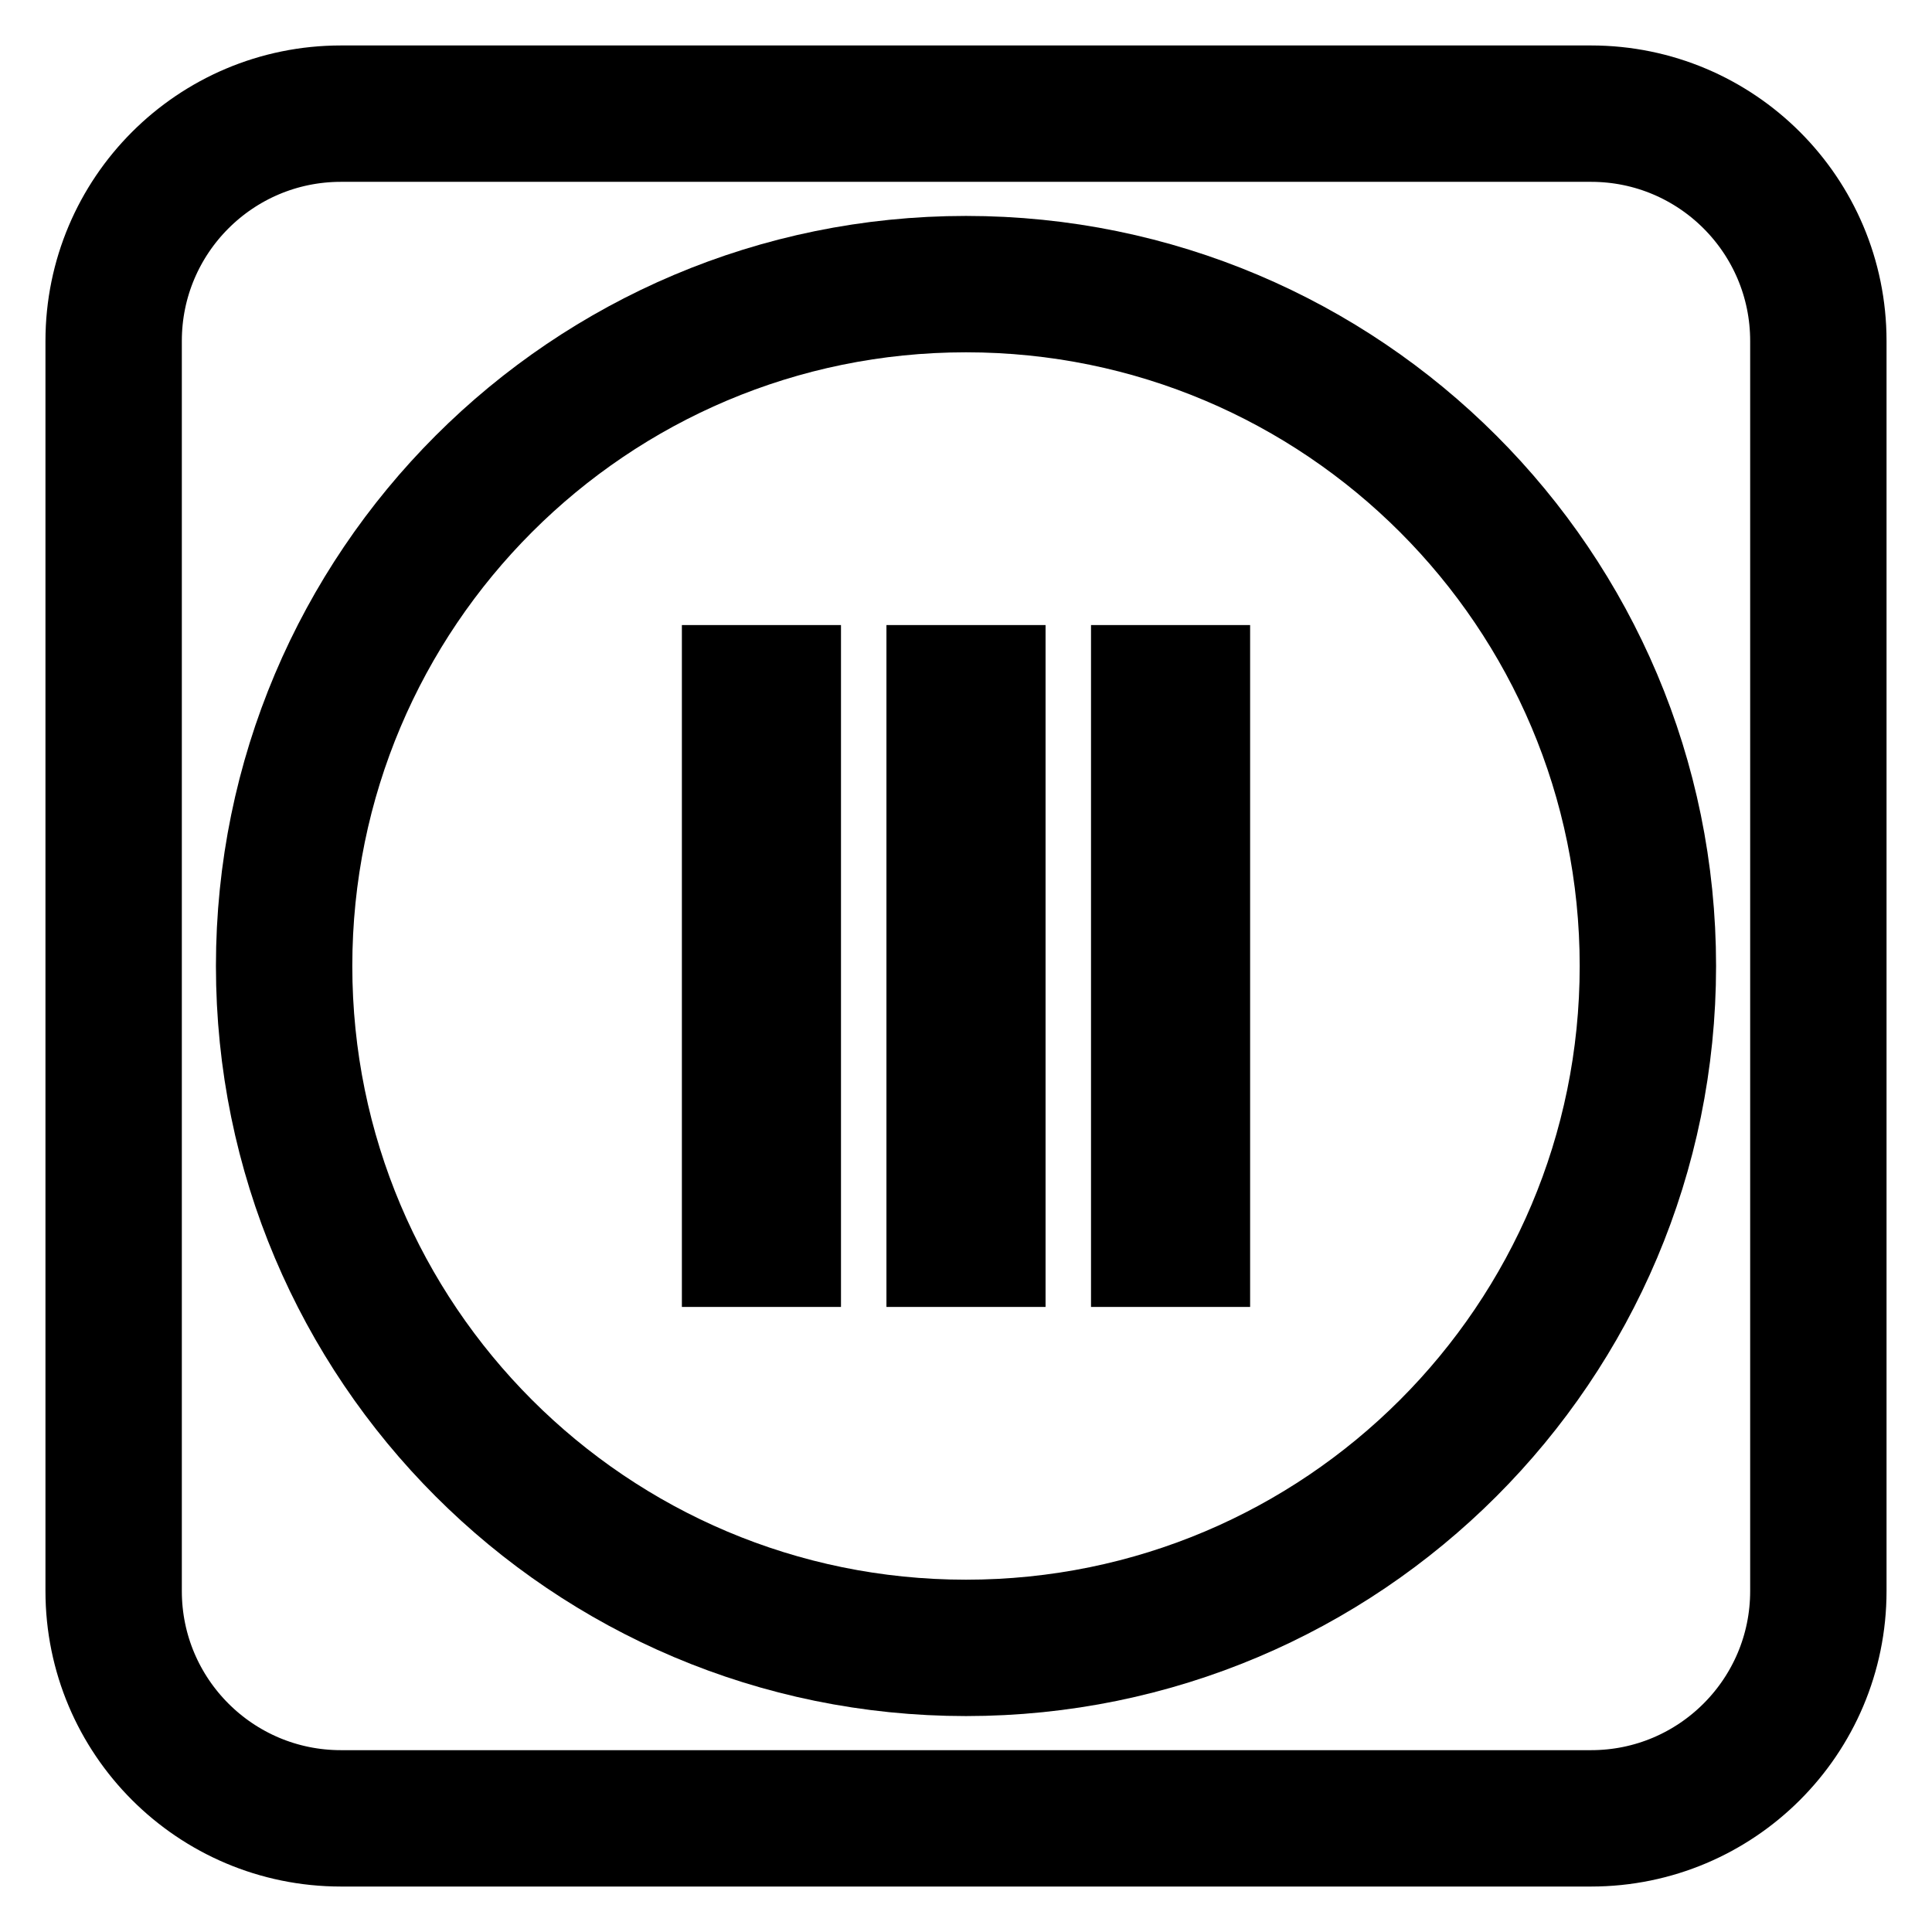
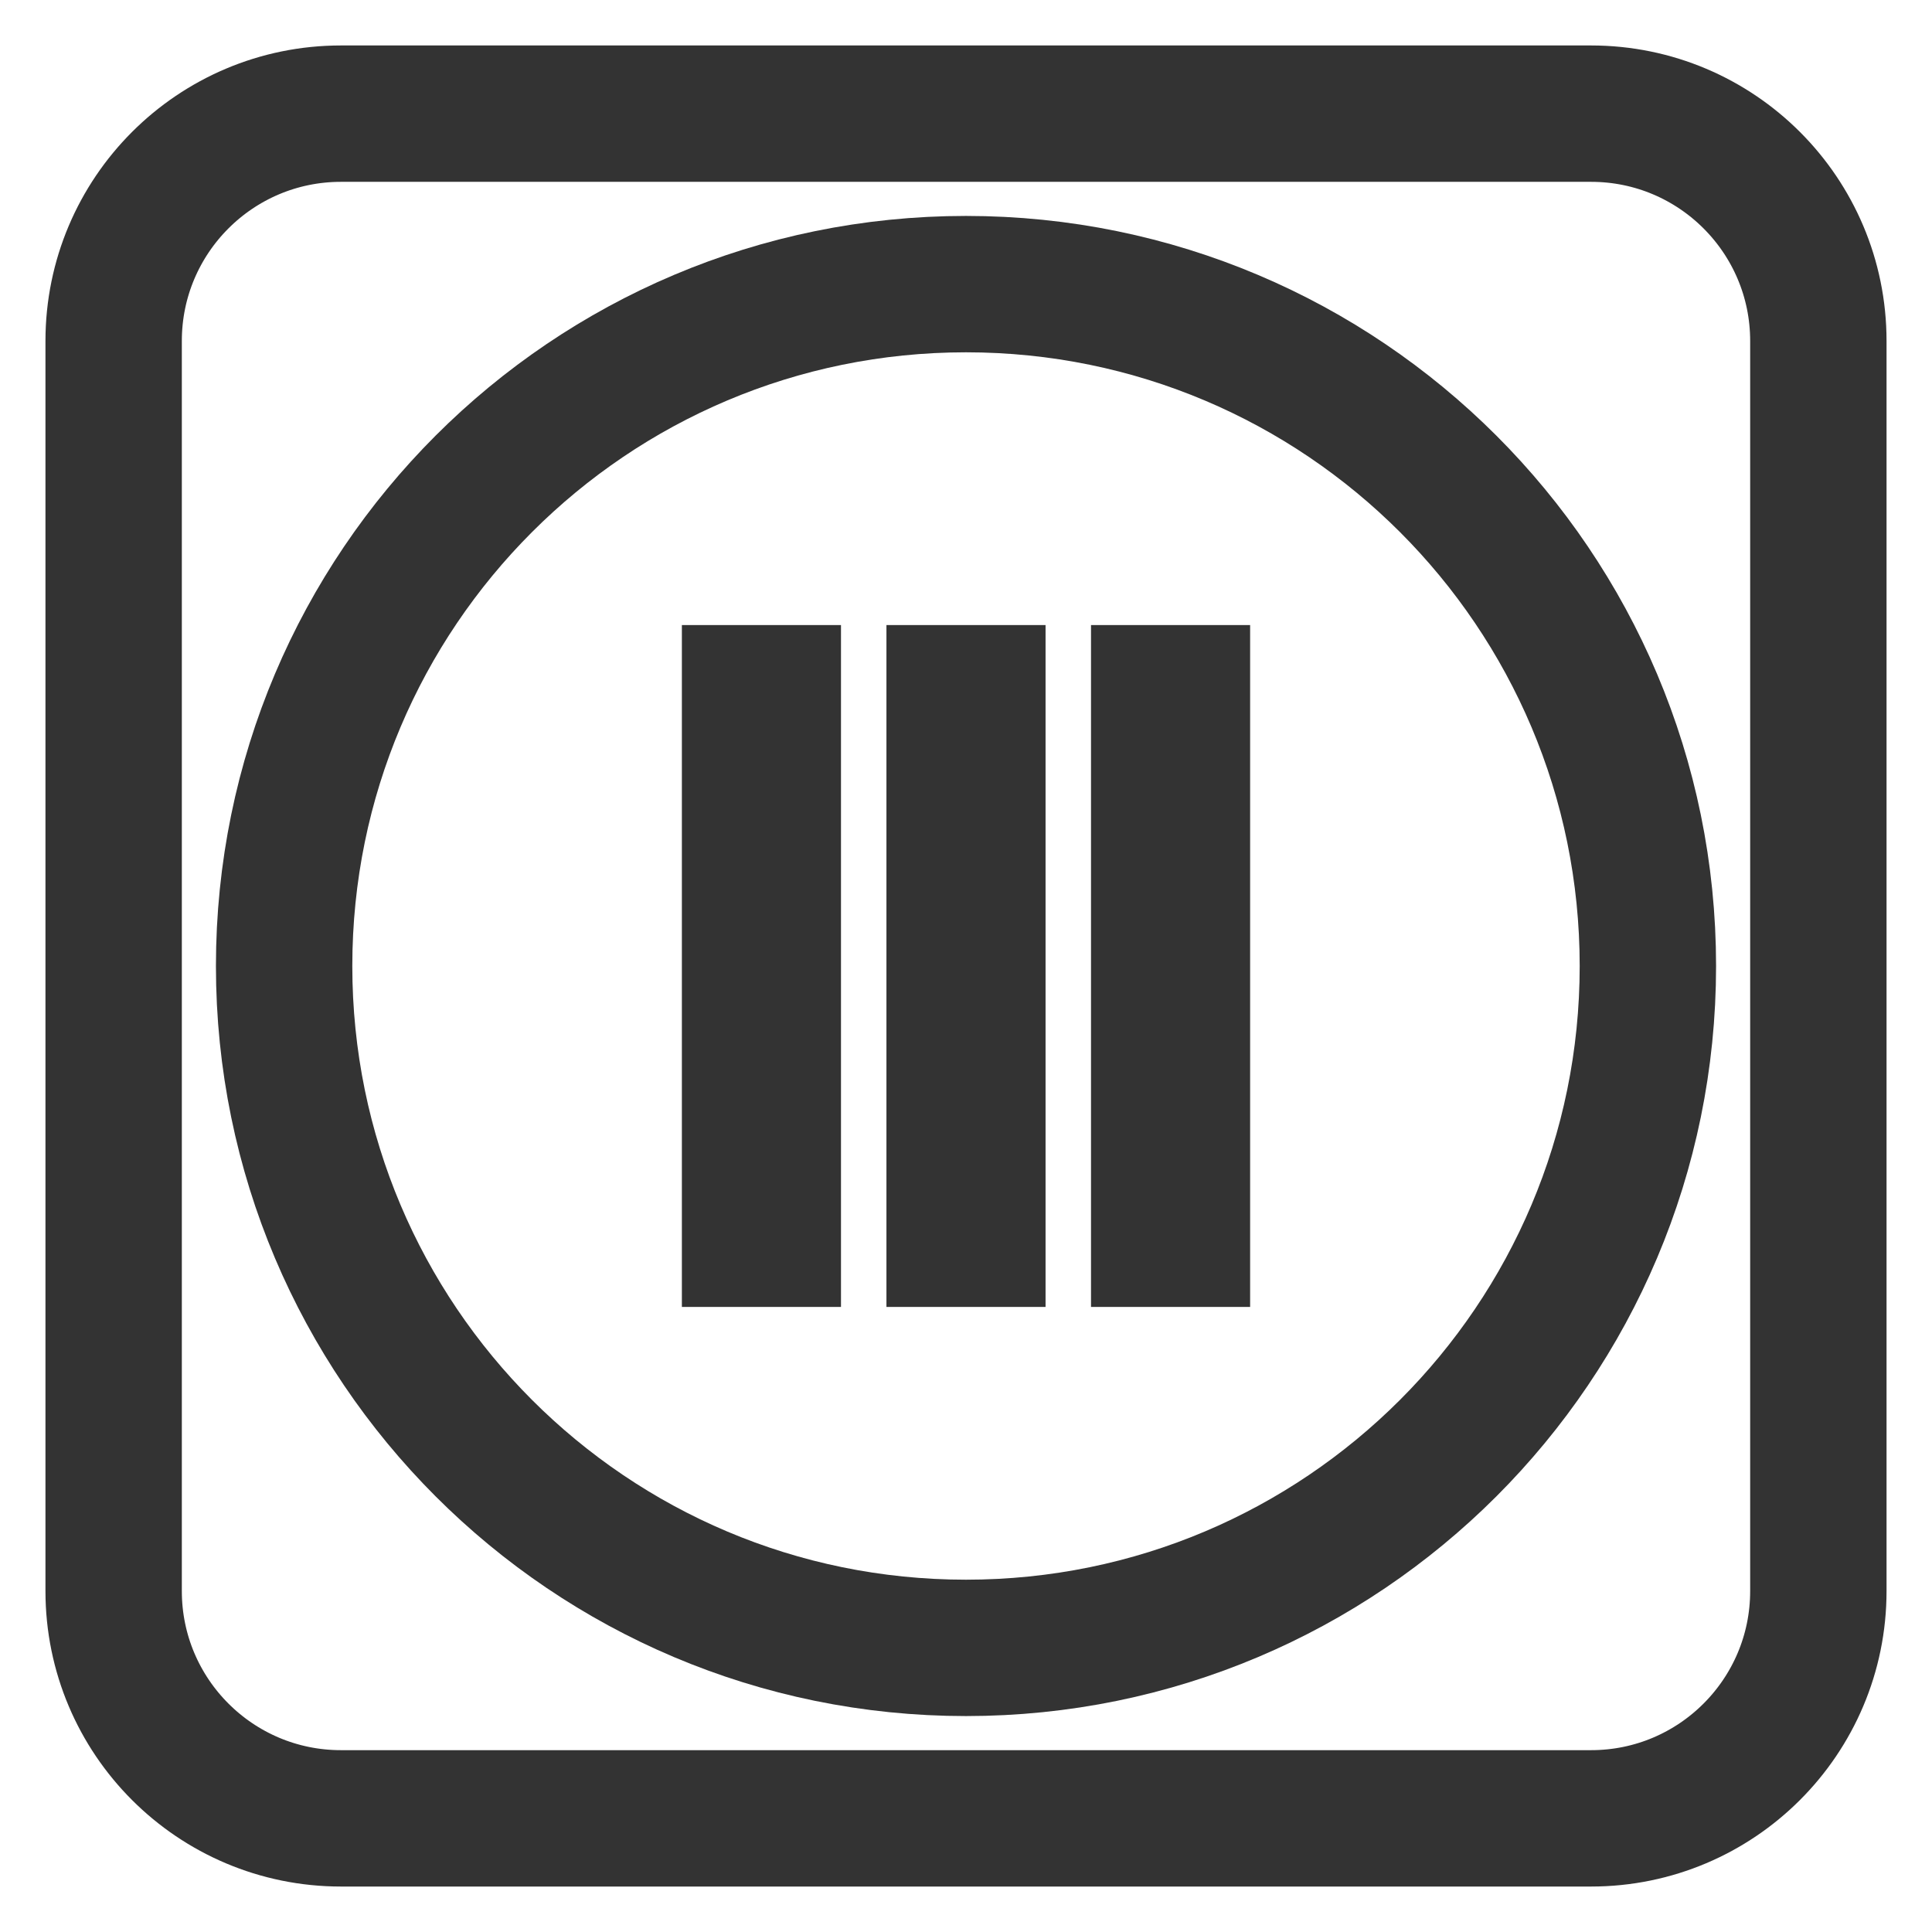
- <svg xmlns="http://www.w3.org/2000/svg" version="1.0" width="100%" height="100%" viewBox="-5 -5 170 170" stroke="none" fill="black">
+ <svg xmlns="http://www.w3.org/2000/svg" version="1.0" width="100%" height="100%" viewBox="-5 -5 170 170" stroke="none" fill="#333333">
  <rect x="55" y="50" width="14" height="60" />
  <rect x="73" y="50" width="14" height="60" />
  <rect x="91" y="50" width="14" height="60" />
-   <circle cx="80" cy="80" r="60" stroke="black" stroke-width="12" fill="none" />
-   <rect x="5" y="5" rx="20" ry="20" width="150" height="150" style="fill:none;stroke:black;stroke-width:12" />
+   <circle cx="80" cy="80" r="60" stroke="#333333" stroke-width="12" fill="none" />
+   <rect x="5" y="5" rx="20" ry="20" width="150" height="150" style="fill:none;stroke:#333333;stroke-width:12" />
</svg>
